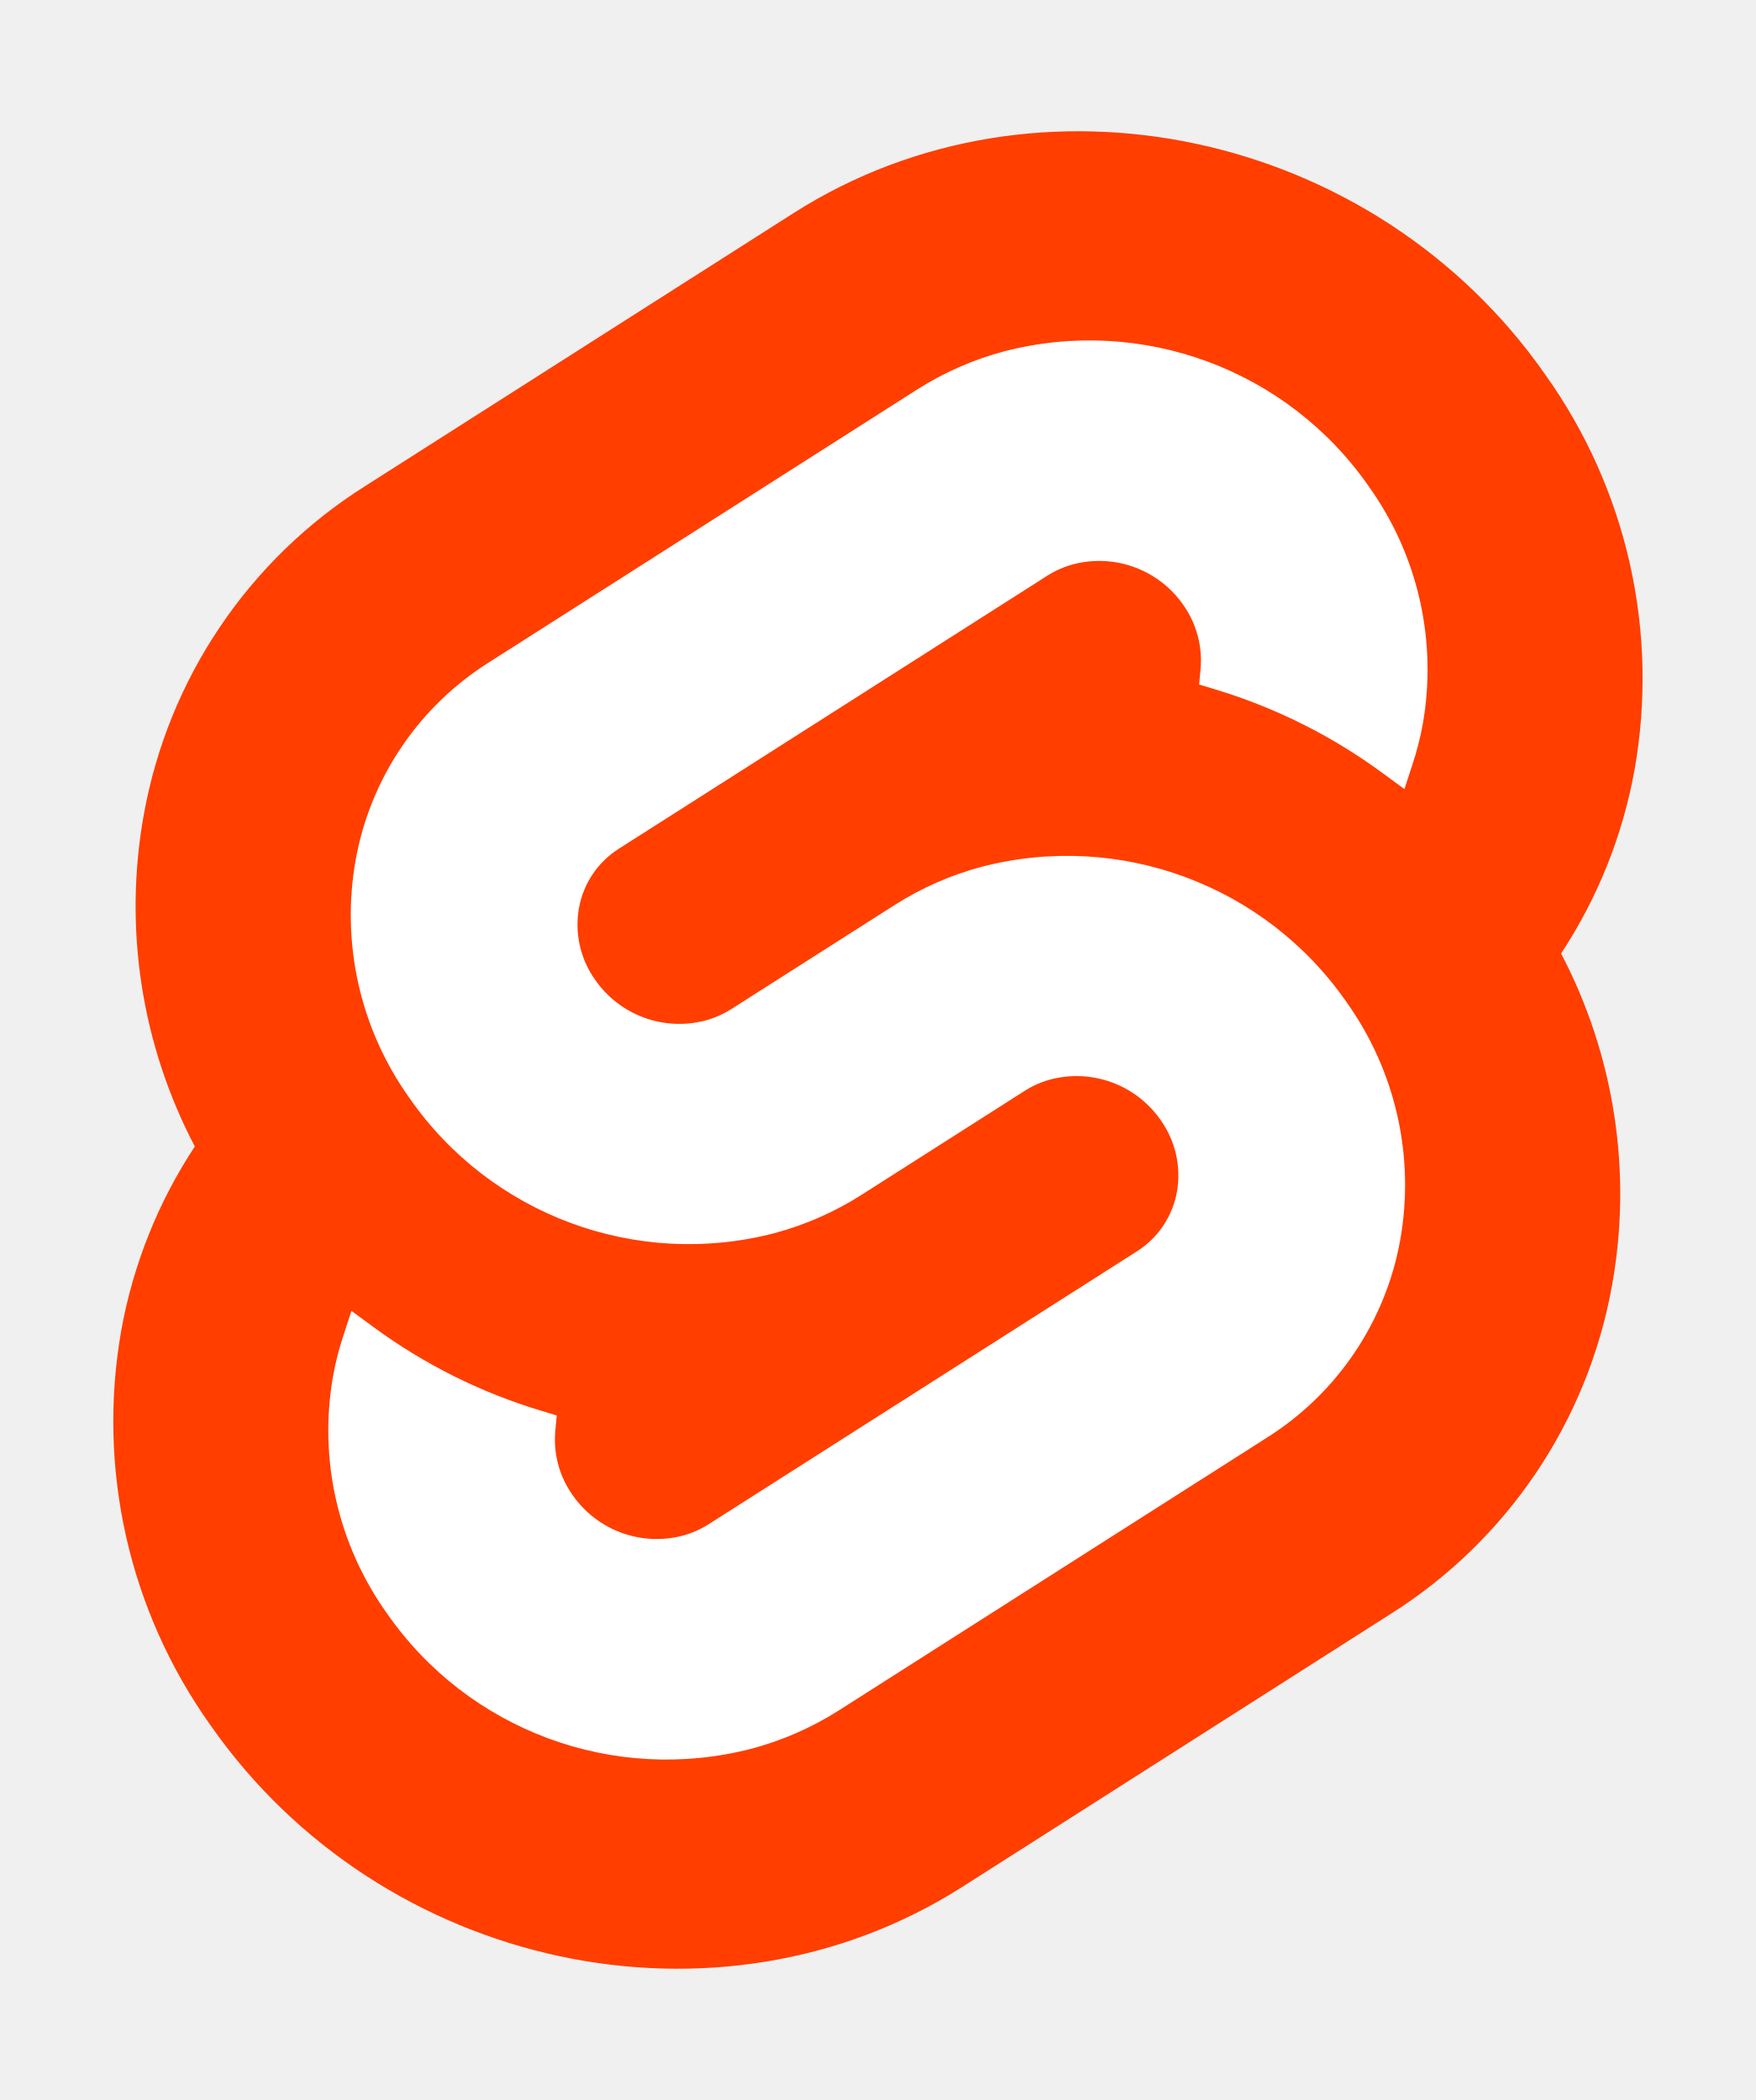
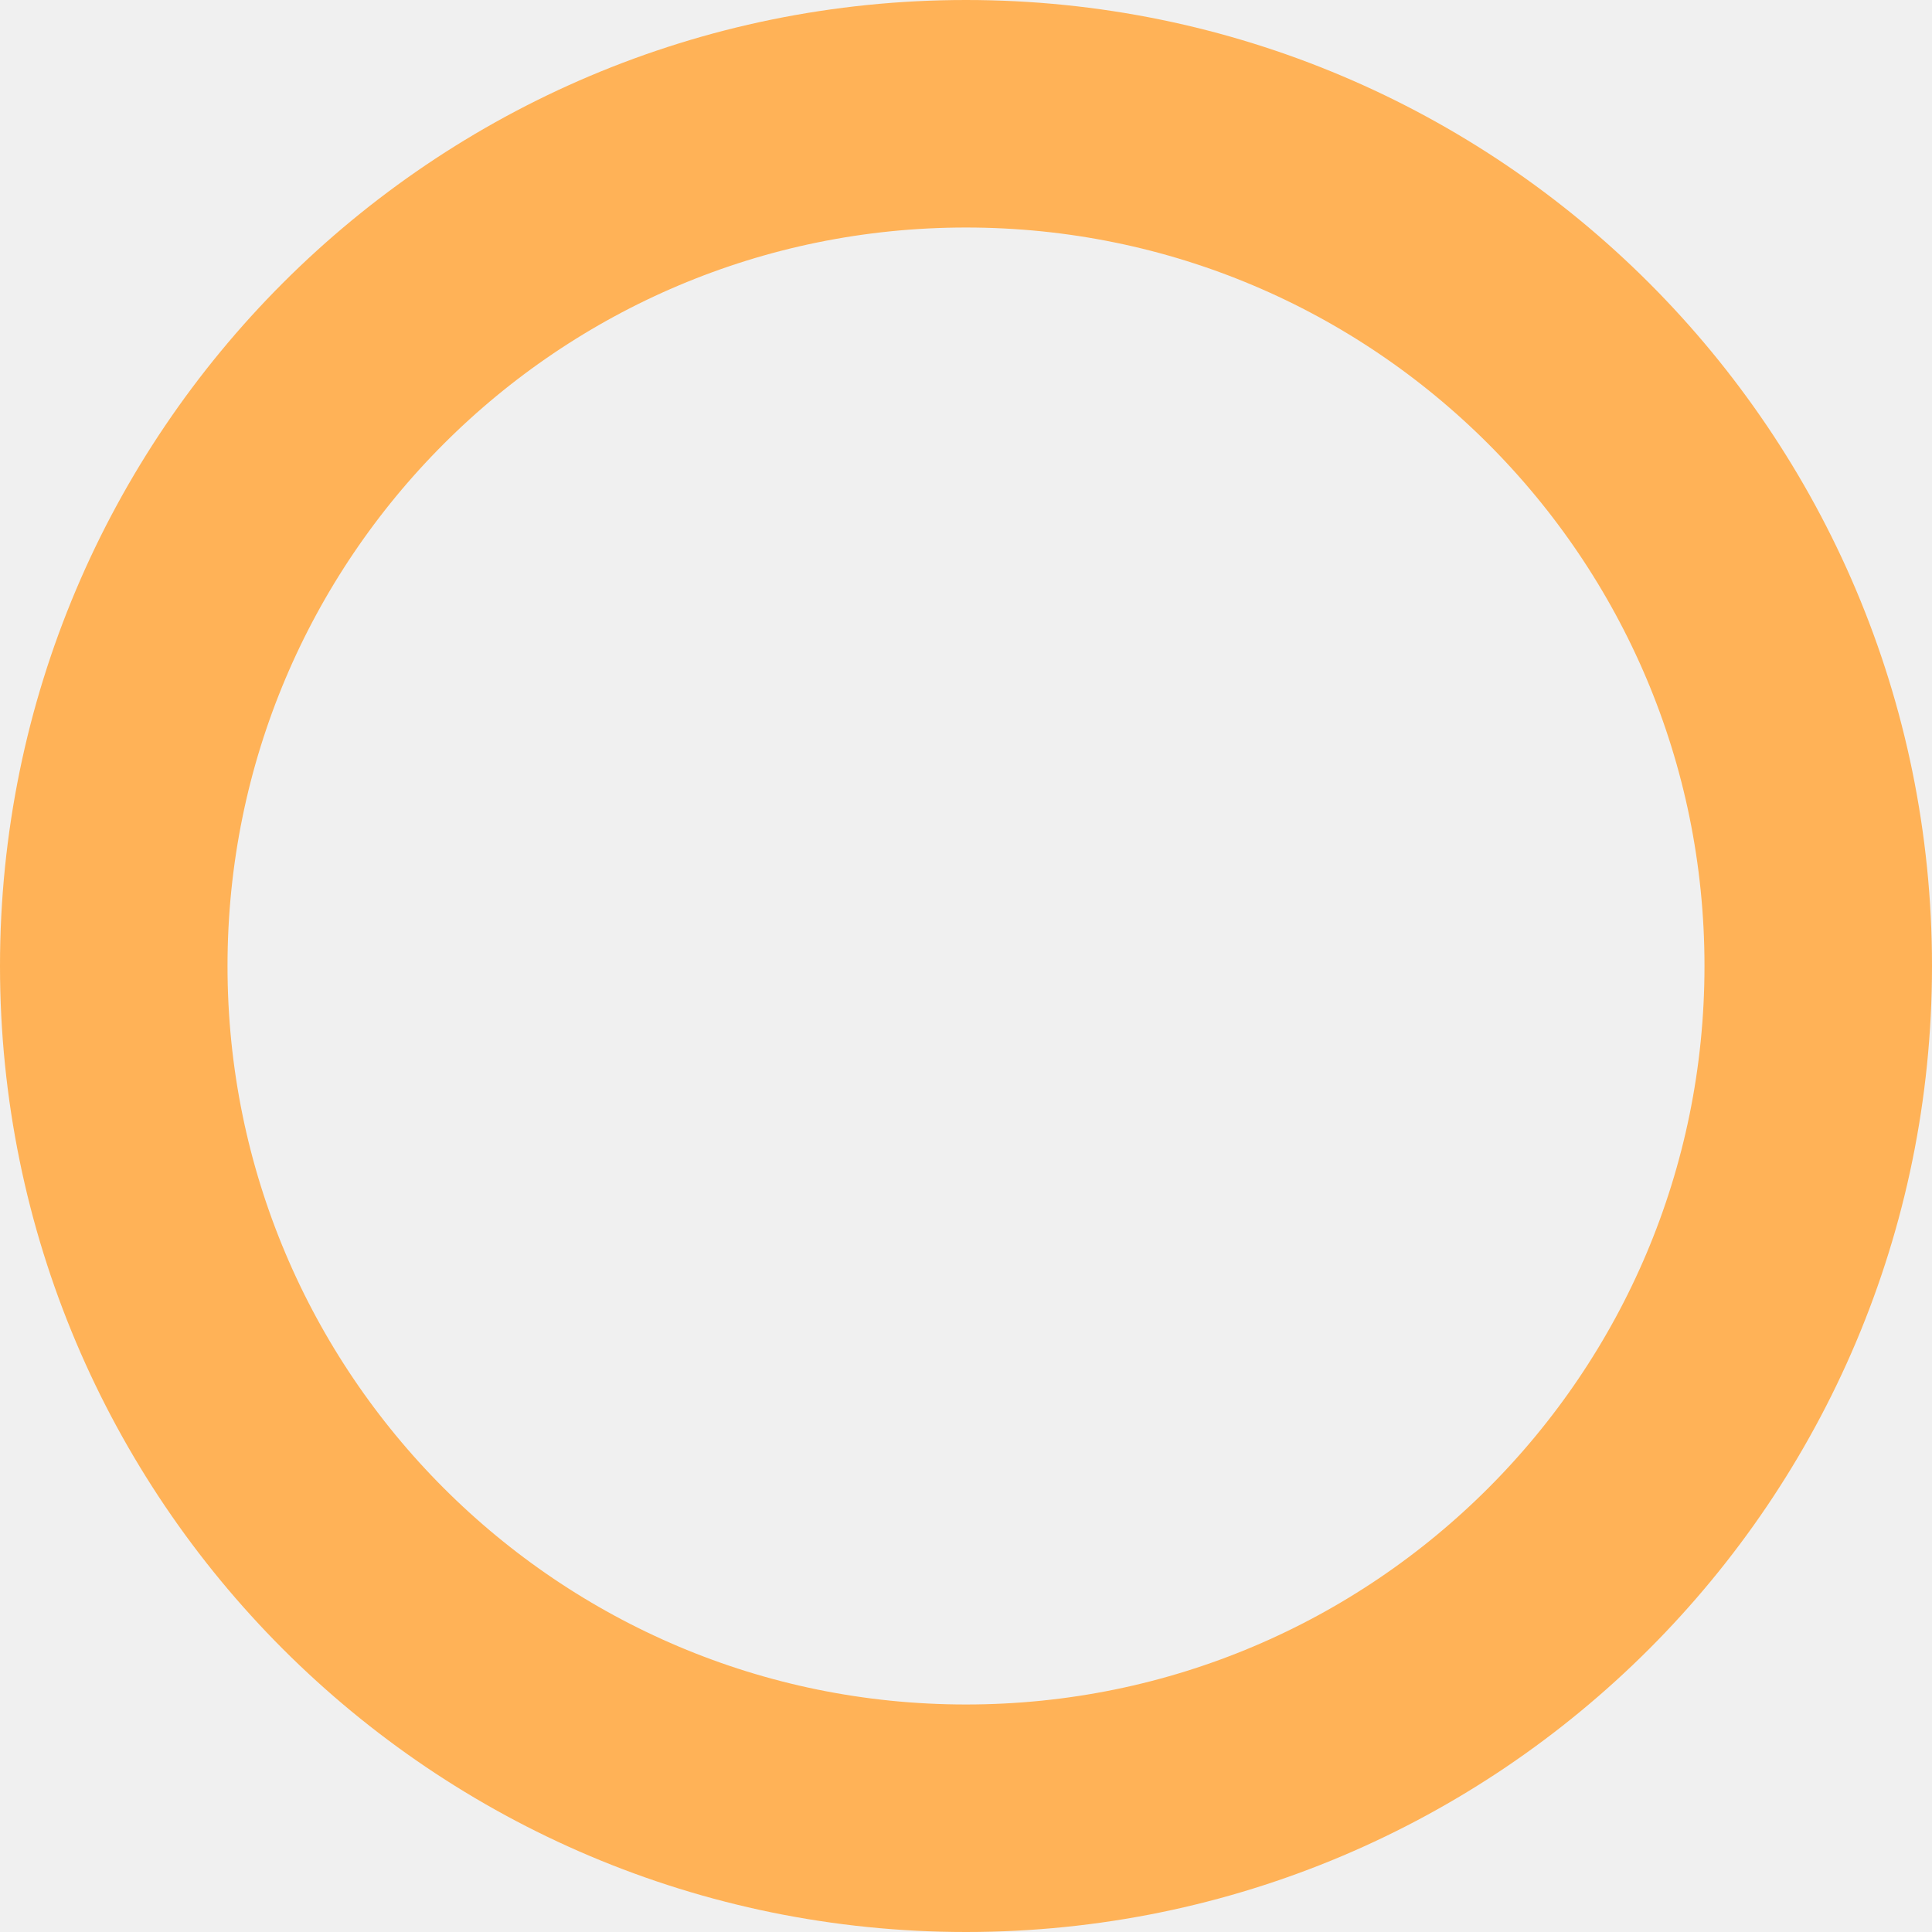
- <svg xmlns="http://www.w3.org/2000/svg" width="107" height="128" viewBox="0 0 107 128">
-   <path d="M94.157 22.819c-10.4-14.885-30.94-19.297-45.792-9.835L22.282 29.608A29.92 29.92 0 0 0 8.764 49.65a31.5 31.5 0 0 0 3.108 20.231 30 30 0 0 0-4.477 11.183 31.9 31.9 0 0 0 5.448 24.116c10.402 14.887 30.942 19.297 45.791 9.835l26.083-16.624A29.92 29.92 0 0 0 98.235 78.35a31.53 31.53 0 0 0-3.105-20.232 30 30 0 0 0 4.474-11.182 31.88 31.88 0 0 0-5.447-24.116" style="fill:#ff3e00" />
-   <path d="M45.817 106.582a20.72 20.72 0 0 1-22.237-8.243 19.17 19.17 0 0 1-3.277-14.503 18 18 0 0 1 .624-2.435l.49-1.498 1.337.981a33.6 33.6 0 0 0 10.203 5.098l.97.294-.09.968a5.85 5.85 0 0 0 1.052 3.878 6.24 6.24 0 0 0 6.695 2.485 5.8 5.8 0 0 0 1.603-.704L69.27 76.28a5.43 5.43 0 0 0 2.45-3.631 5.8 5.8 0 0 0-.987-4.371 6.24 6.24 0 0 0-6.698-2.487 5.7 5.7 0 0 0-1.6.704l-9.953 6.345a19 19 0 0 1-5.296 2.326 20.72 20.72 0 0 1-22.237-8.243 19.17 19.17 0 0 1-3.277-14.502 17.99 17.99 0 0 1 8.13-12.052l26.081-16.623a19 19 0 0 1 5.3-2.329 20.72 20.72 0 0 1 22.237 8.243 19.17 19.17 0 0 1 3.277 14.503 18 18 0 0 1-.624 2.435l-.49 1.498-1.337-.98a33.6 33.6 0 0 0-10.203-5.1l-.97-.294.09-.968a5.86 5.86 0 0 0-1.052-3.878 6.24 6.24 0 0 0-6.696-2.485 5.8 5.8 0 0 0-1.602.704L37.73 51.72a5.42 5.42 0 0 0-2.449 3.63 5.79 5.79 0 0 0 .986 4.372 6.24 6.24 0 0 0 6.698 2.486 5.8 5.8 0 0 0 1.602-.704l9.952-6.342a19 19 0 0 1 5.295-2.328 20.72 20.72 0 0 1 22.237 8.242 19.17 19.17 0 0 1 3.277 14.503 18 18 0 0 1-8.13 12.053l-26.081 16.622a19 19 0 0 1-5.3 2.328" style="fill:#fff" />
+ <svg xmlns="http://www.w3.org/2000/svg" width="100" height="100" viewBox="0 0 100 100" version="1.1" id="svg2" xml:space="preserve">
+   <defs id="defs2" />
+   <ellipse style="fill:none;stroke:#ffb257;stroke-width:11.776;stroke-linecap:round;stroke-linejoin:round;stroke-dasharray:none;stroke-opacity:1;paint-order:markers stroke fill" id="path2" cx="50" cy="50" rx="44.112" ry="44.112" />
</svg>
